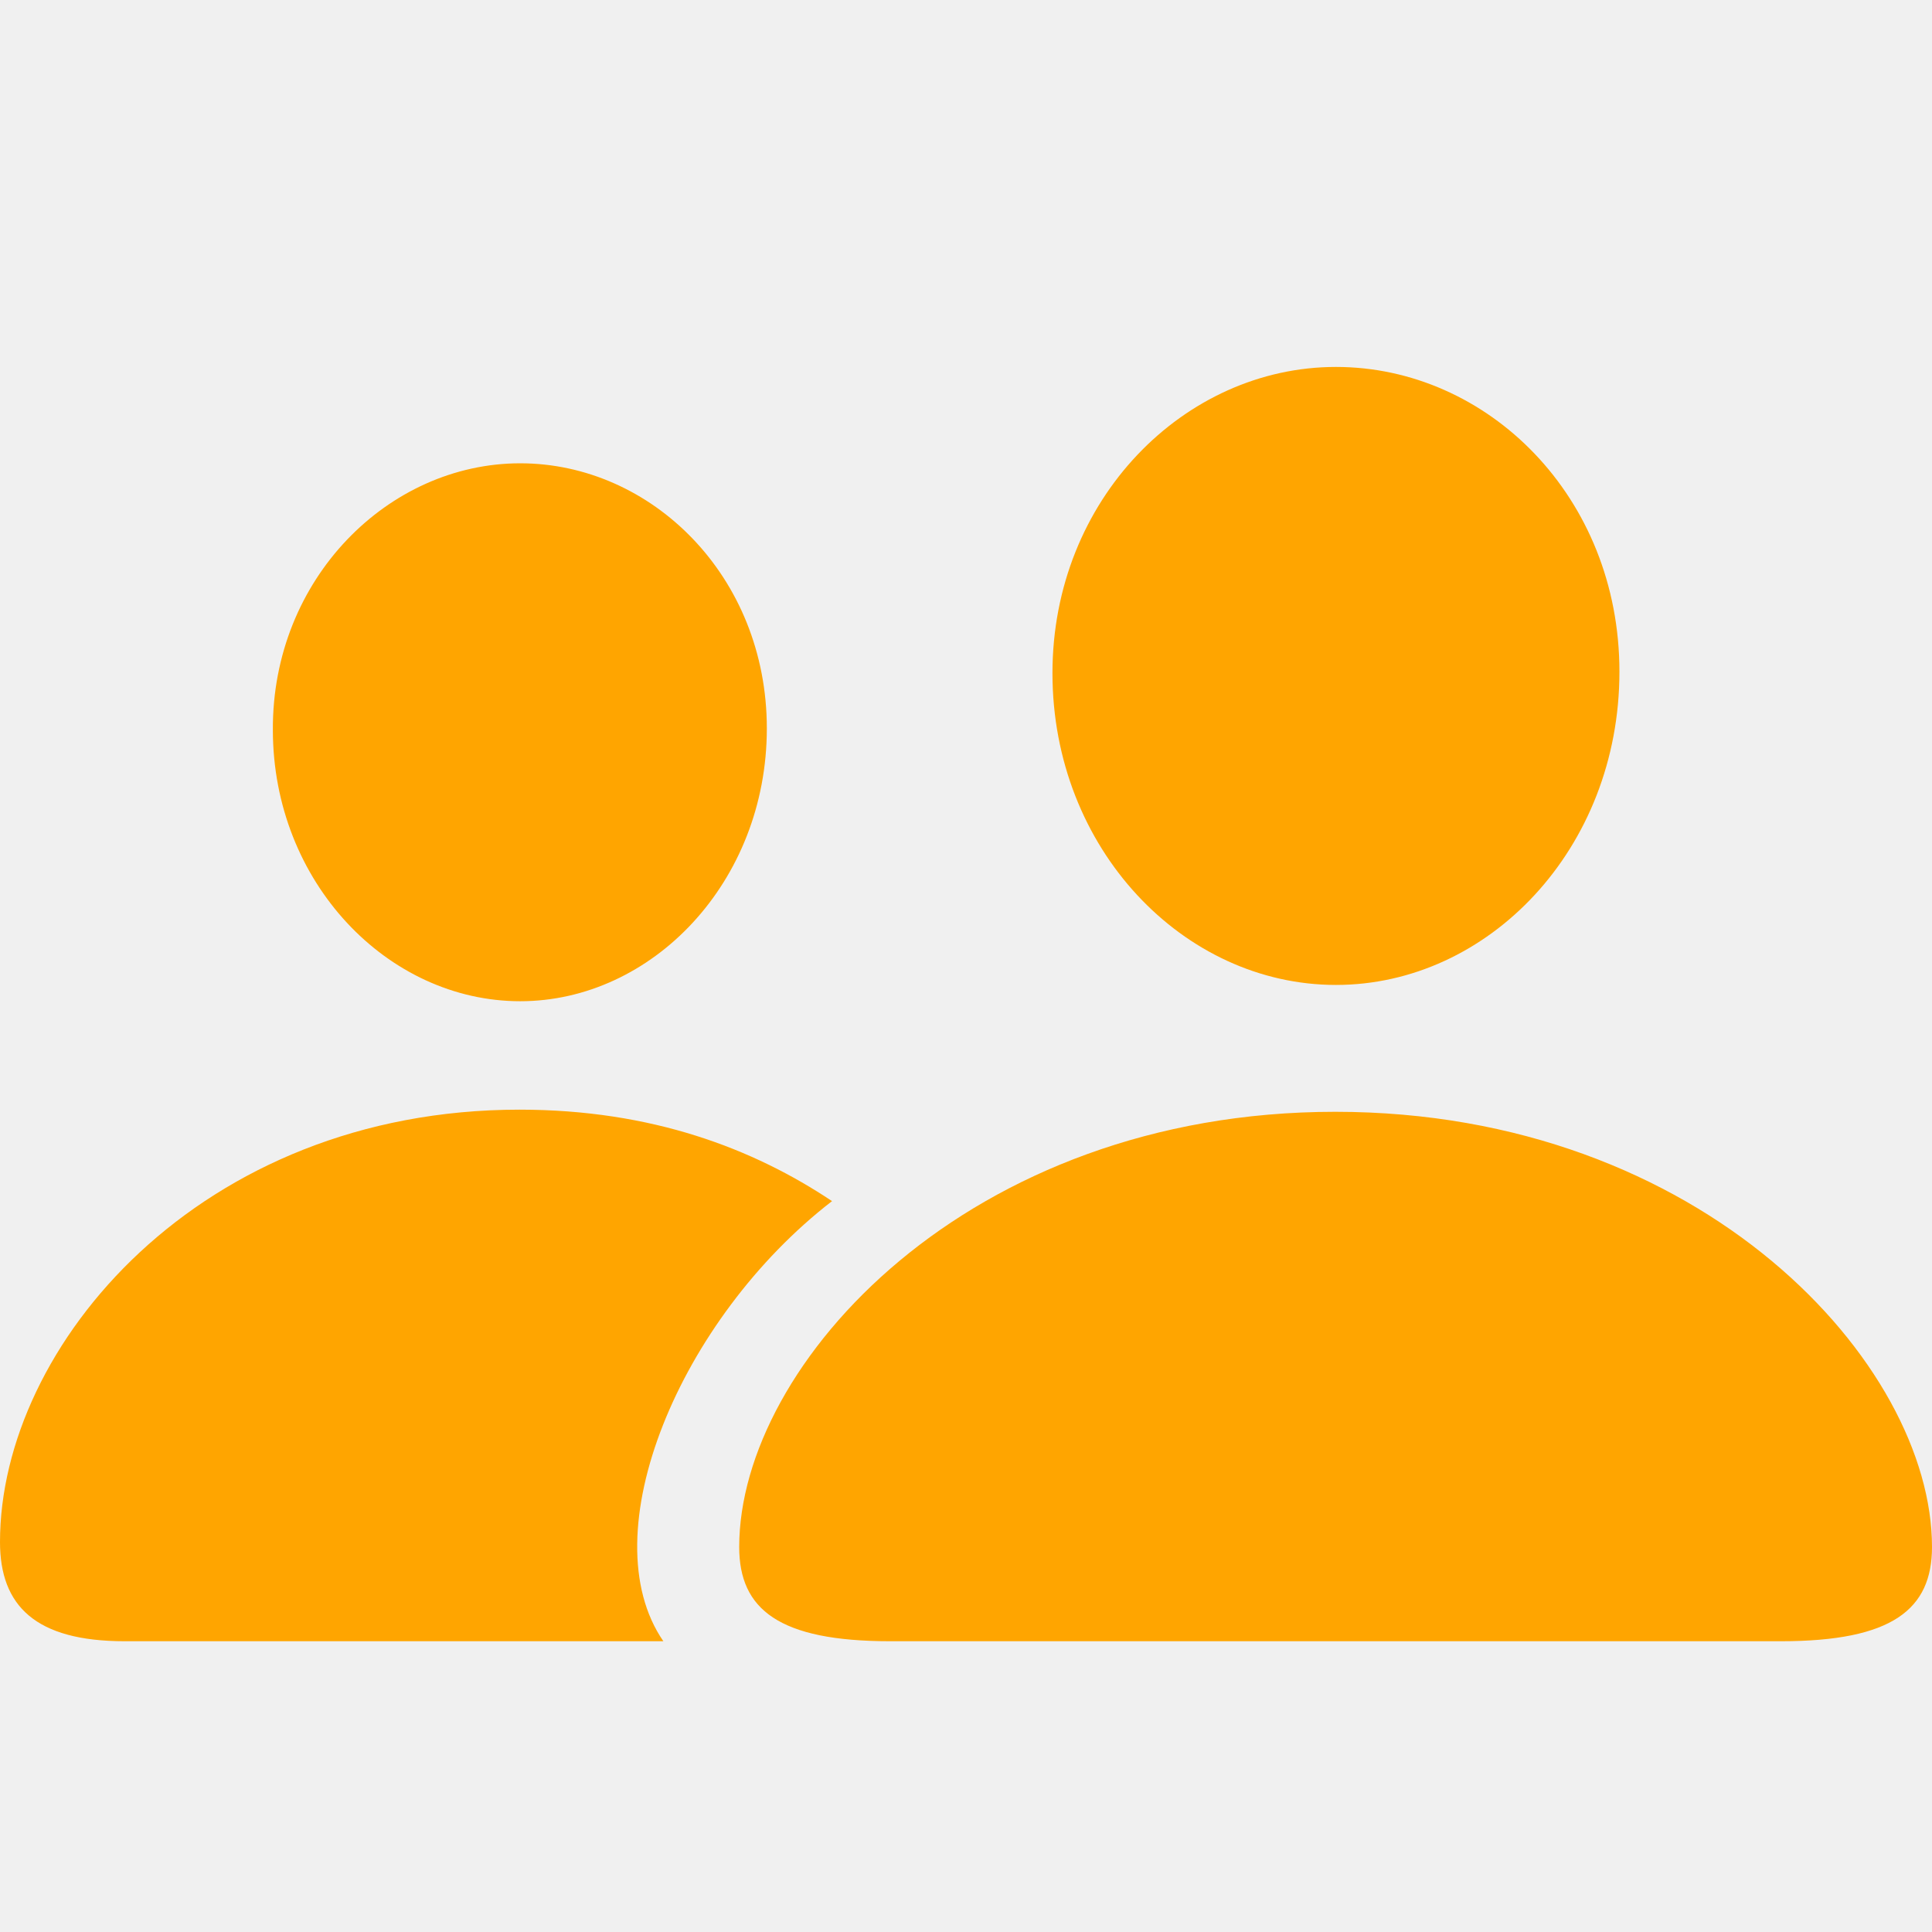
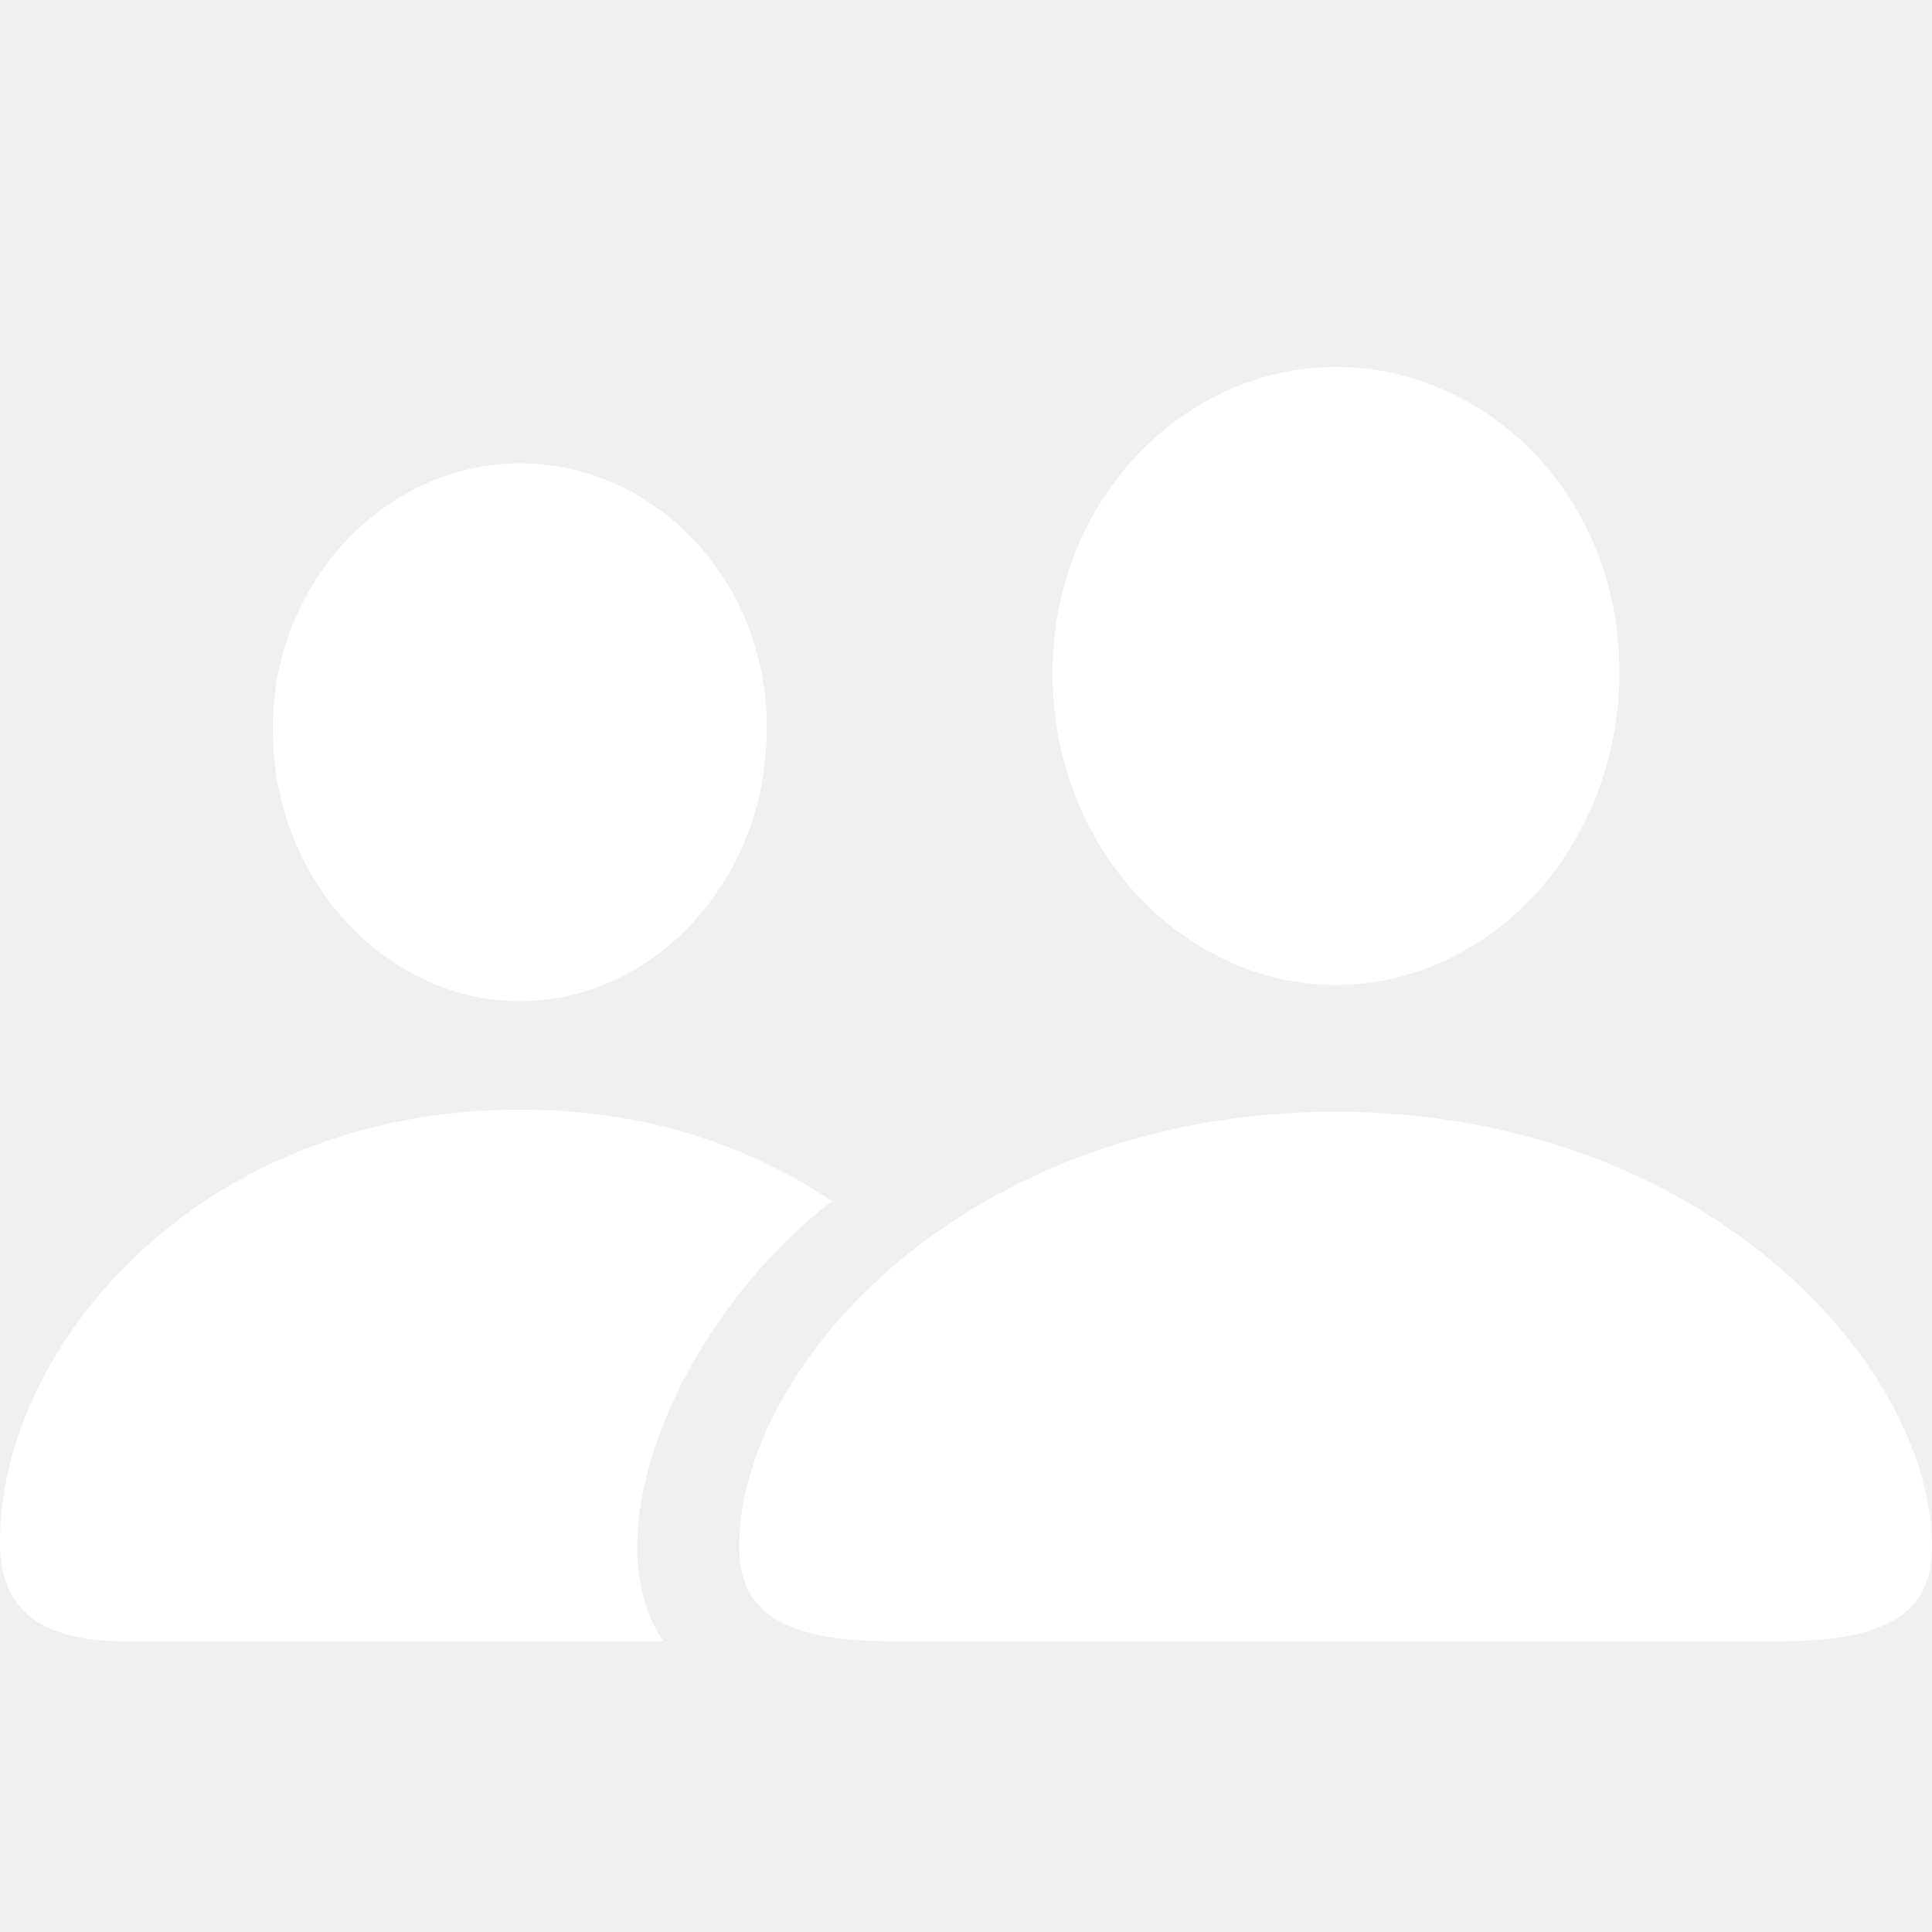
- <svg xmlns="http://www.w3.org/2000/svg" fill="orange" width="800px" height="800px" viewBox="0 0 56 56">
+ <svg xmlns="http://www.w3.org/2000/svg" fill="white" width="800px" height="800px" viewBox="0 0 56 56">
  <path d="M 38.723 28.549 C 43.14 28.549 46.94 24.605 46.94 19.469 C 46.94 14.395 43.119 10.636 38.723 10.636 C 34.327 10.636 30.506 14.477 30.506 19.51 C 30.506 24.605 34.307 28.549 38.723 28.549 Z M 15.078 29.021 C 18.899 29.021 22.227 25.57 22.227 21.113 C 22.227 16.696 18.879 13.429 15.078 13.429 C 11.258 13.429 7.888 16.778 7.909 21.154 C 7.909 25.57 11.237 29.021 15.078 29.021 Z M 3.615 47.572 L 19.228 47.572 C 17.092 44.47 19.701 38.225 24.117 34.815 C 21.837 33.294 18.899 32.164 15.058 32.164 C 5.793 32.164 0 39.005 0 44.696 C 0 46.544 1.027 47.572 3.615 47.572 Z M 25.802 47.572 L 51.624 47.572 C 54.849 47.572 56 46.647 56 44.84 C 56 39.539 49.364 32.226 38.703 32.226 C 28.062 32.226 21.426 39.539 21.426 44.84 C 21.426 46.647 22.577 47.572 25.802 47.572 Z" />
</svg>
